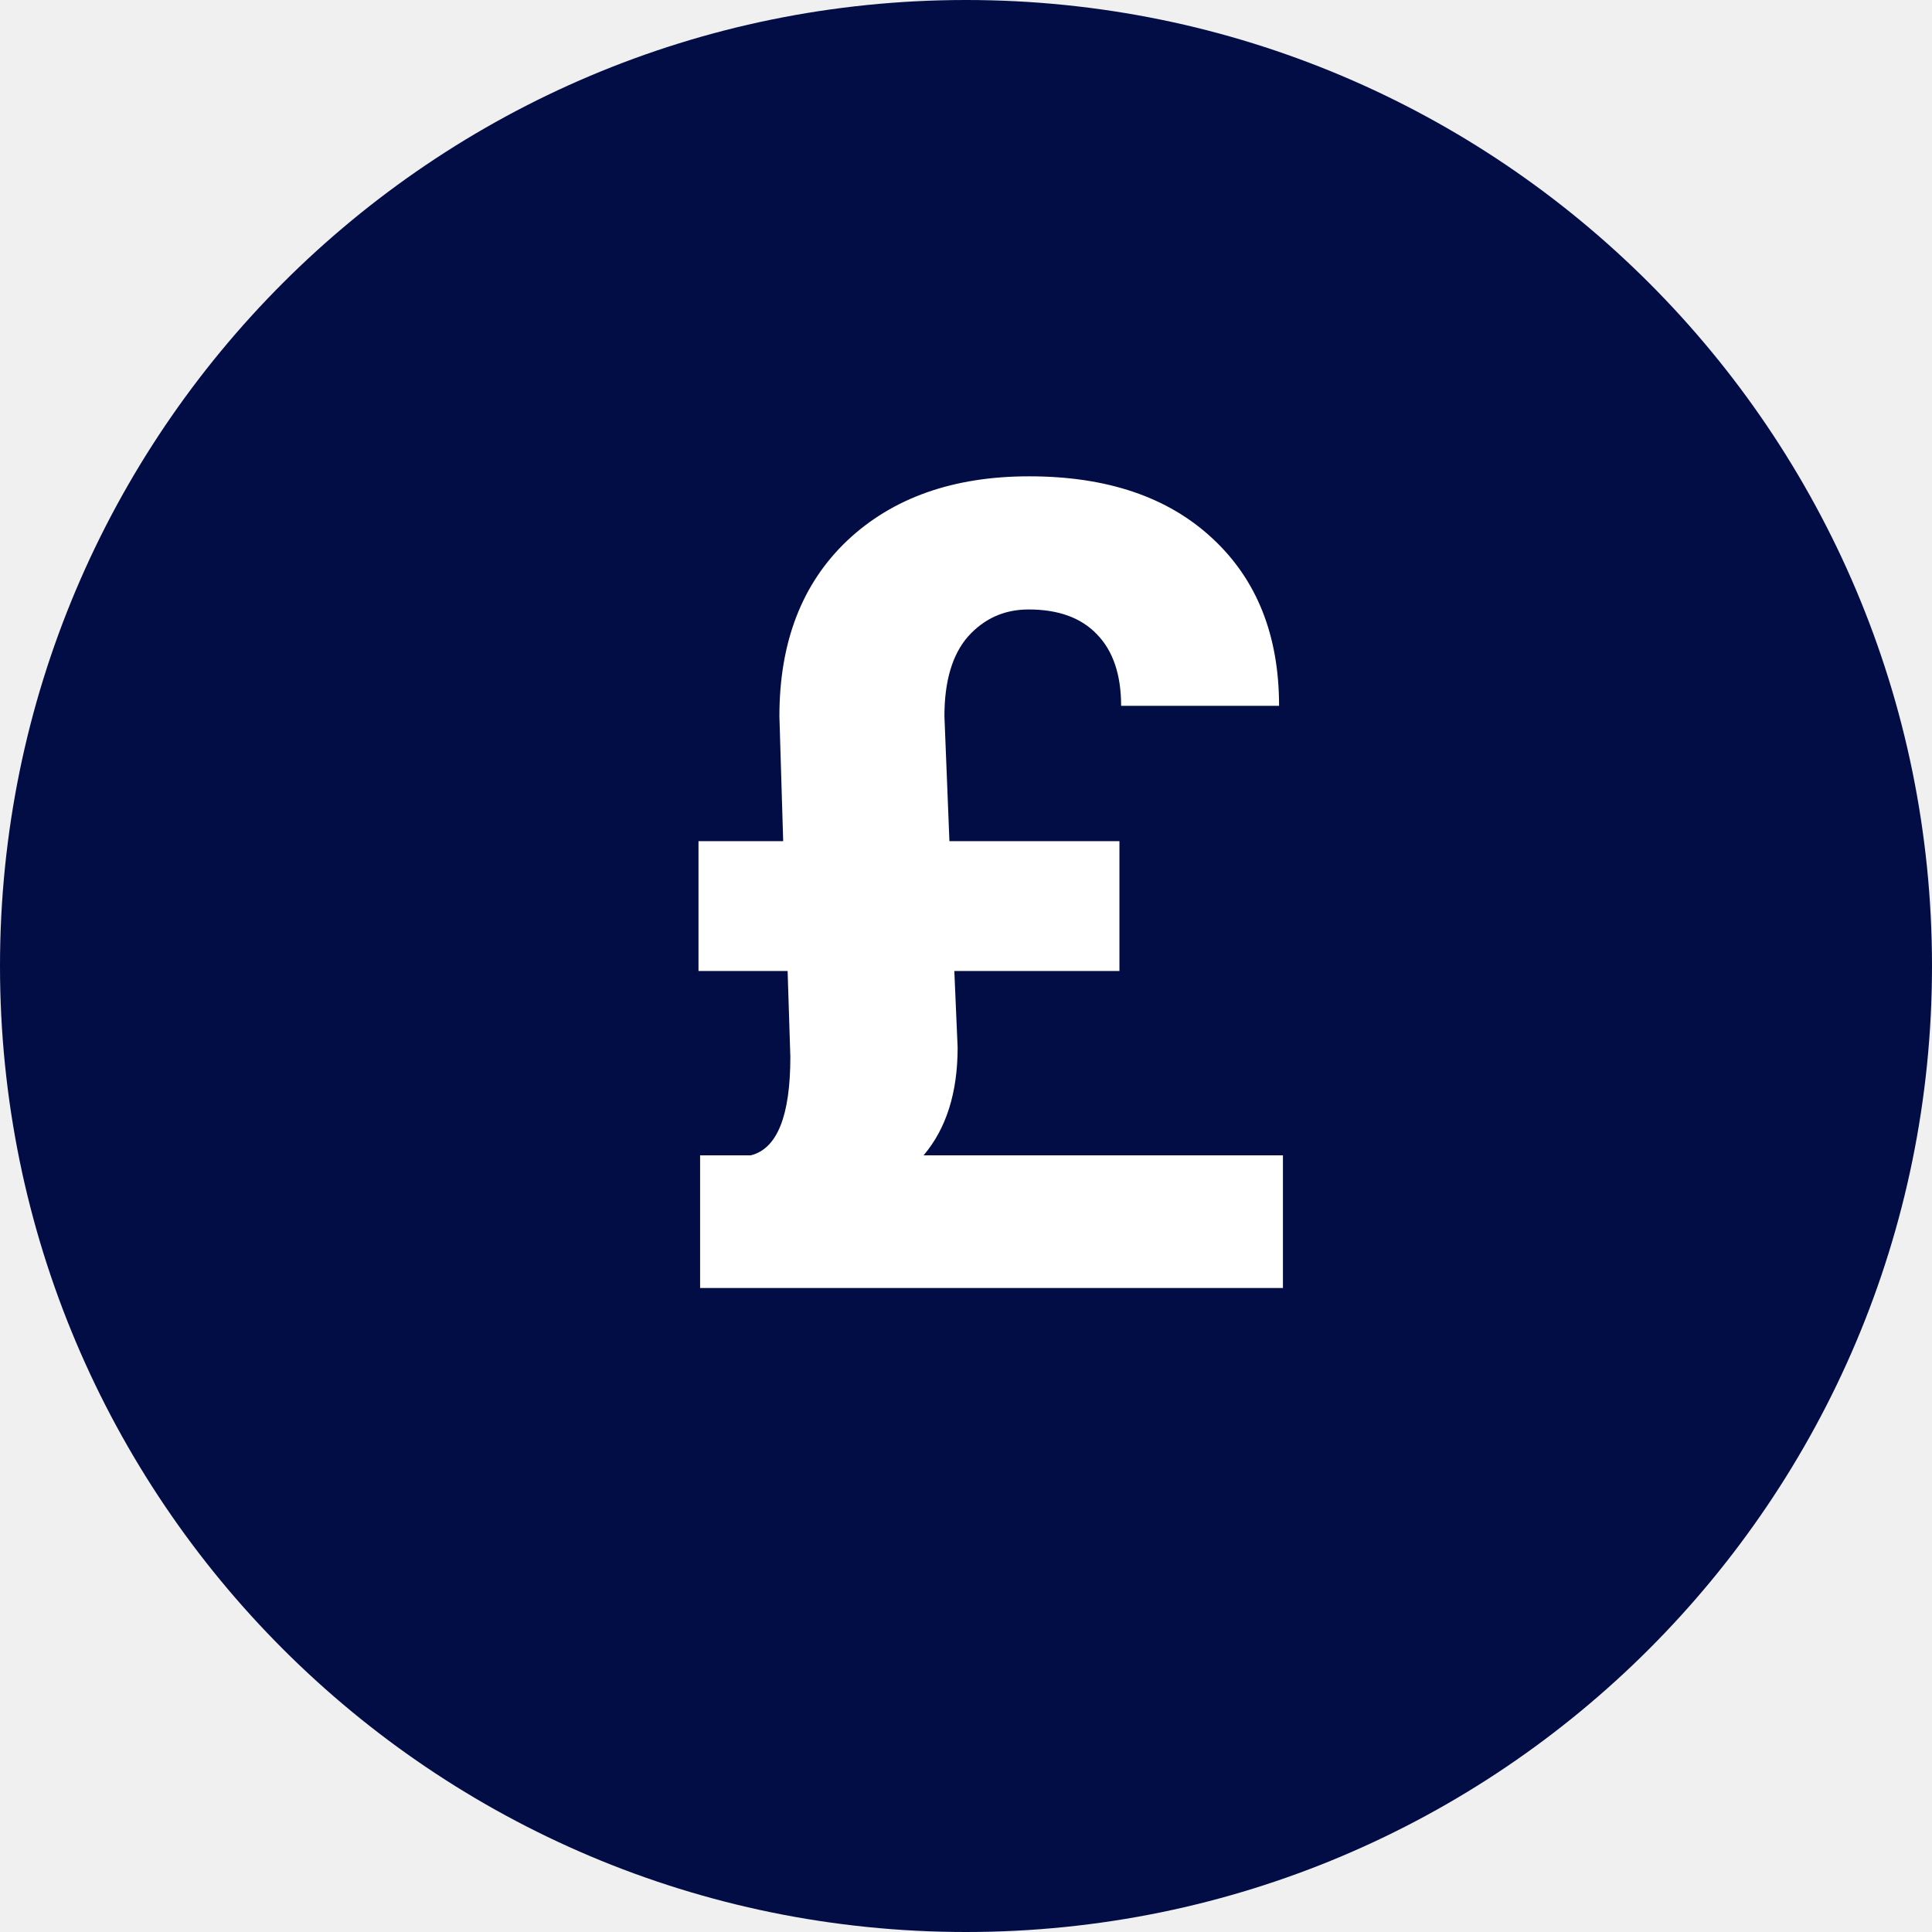
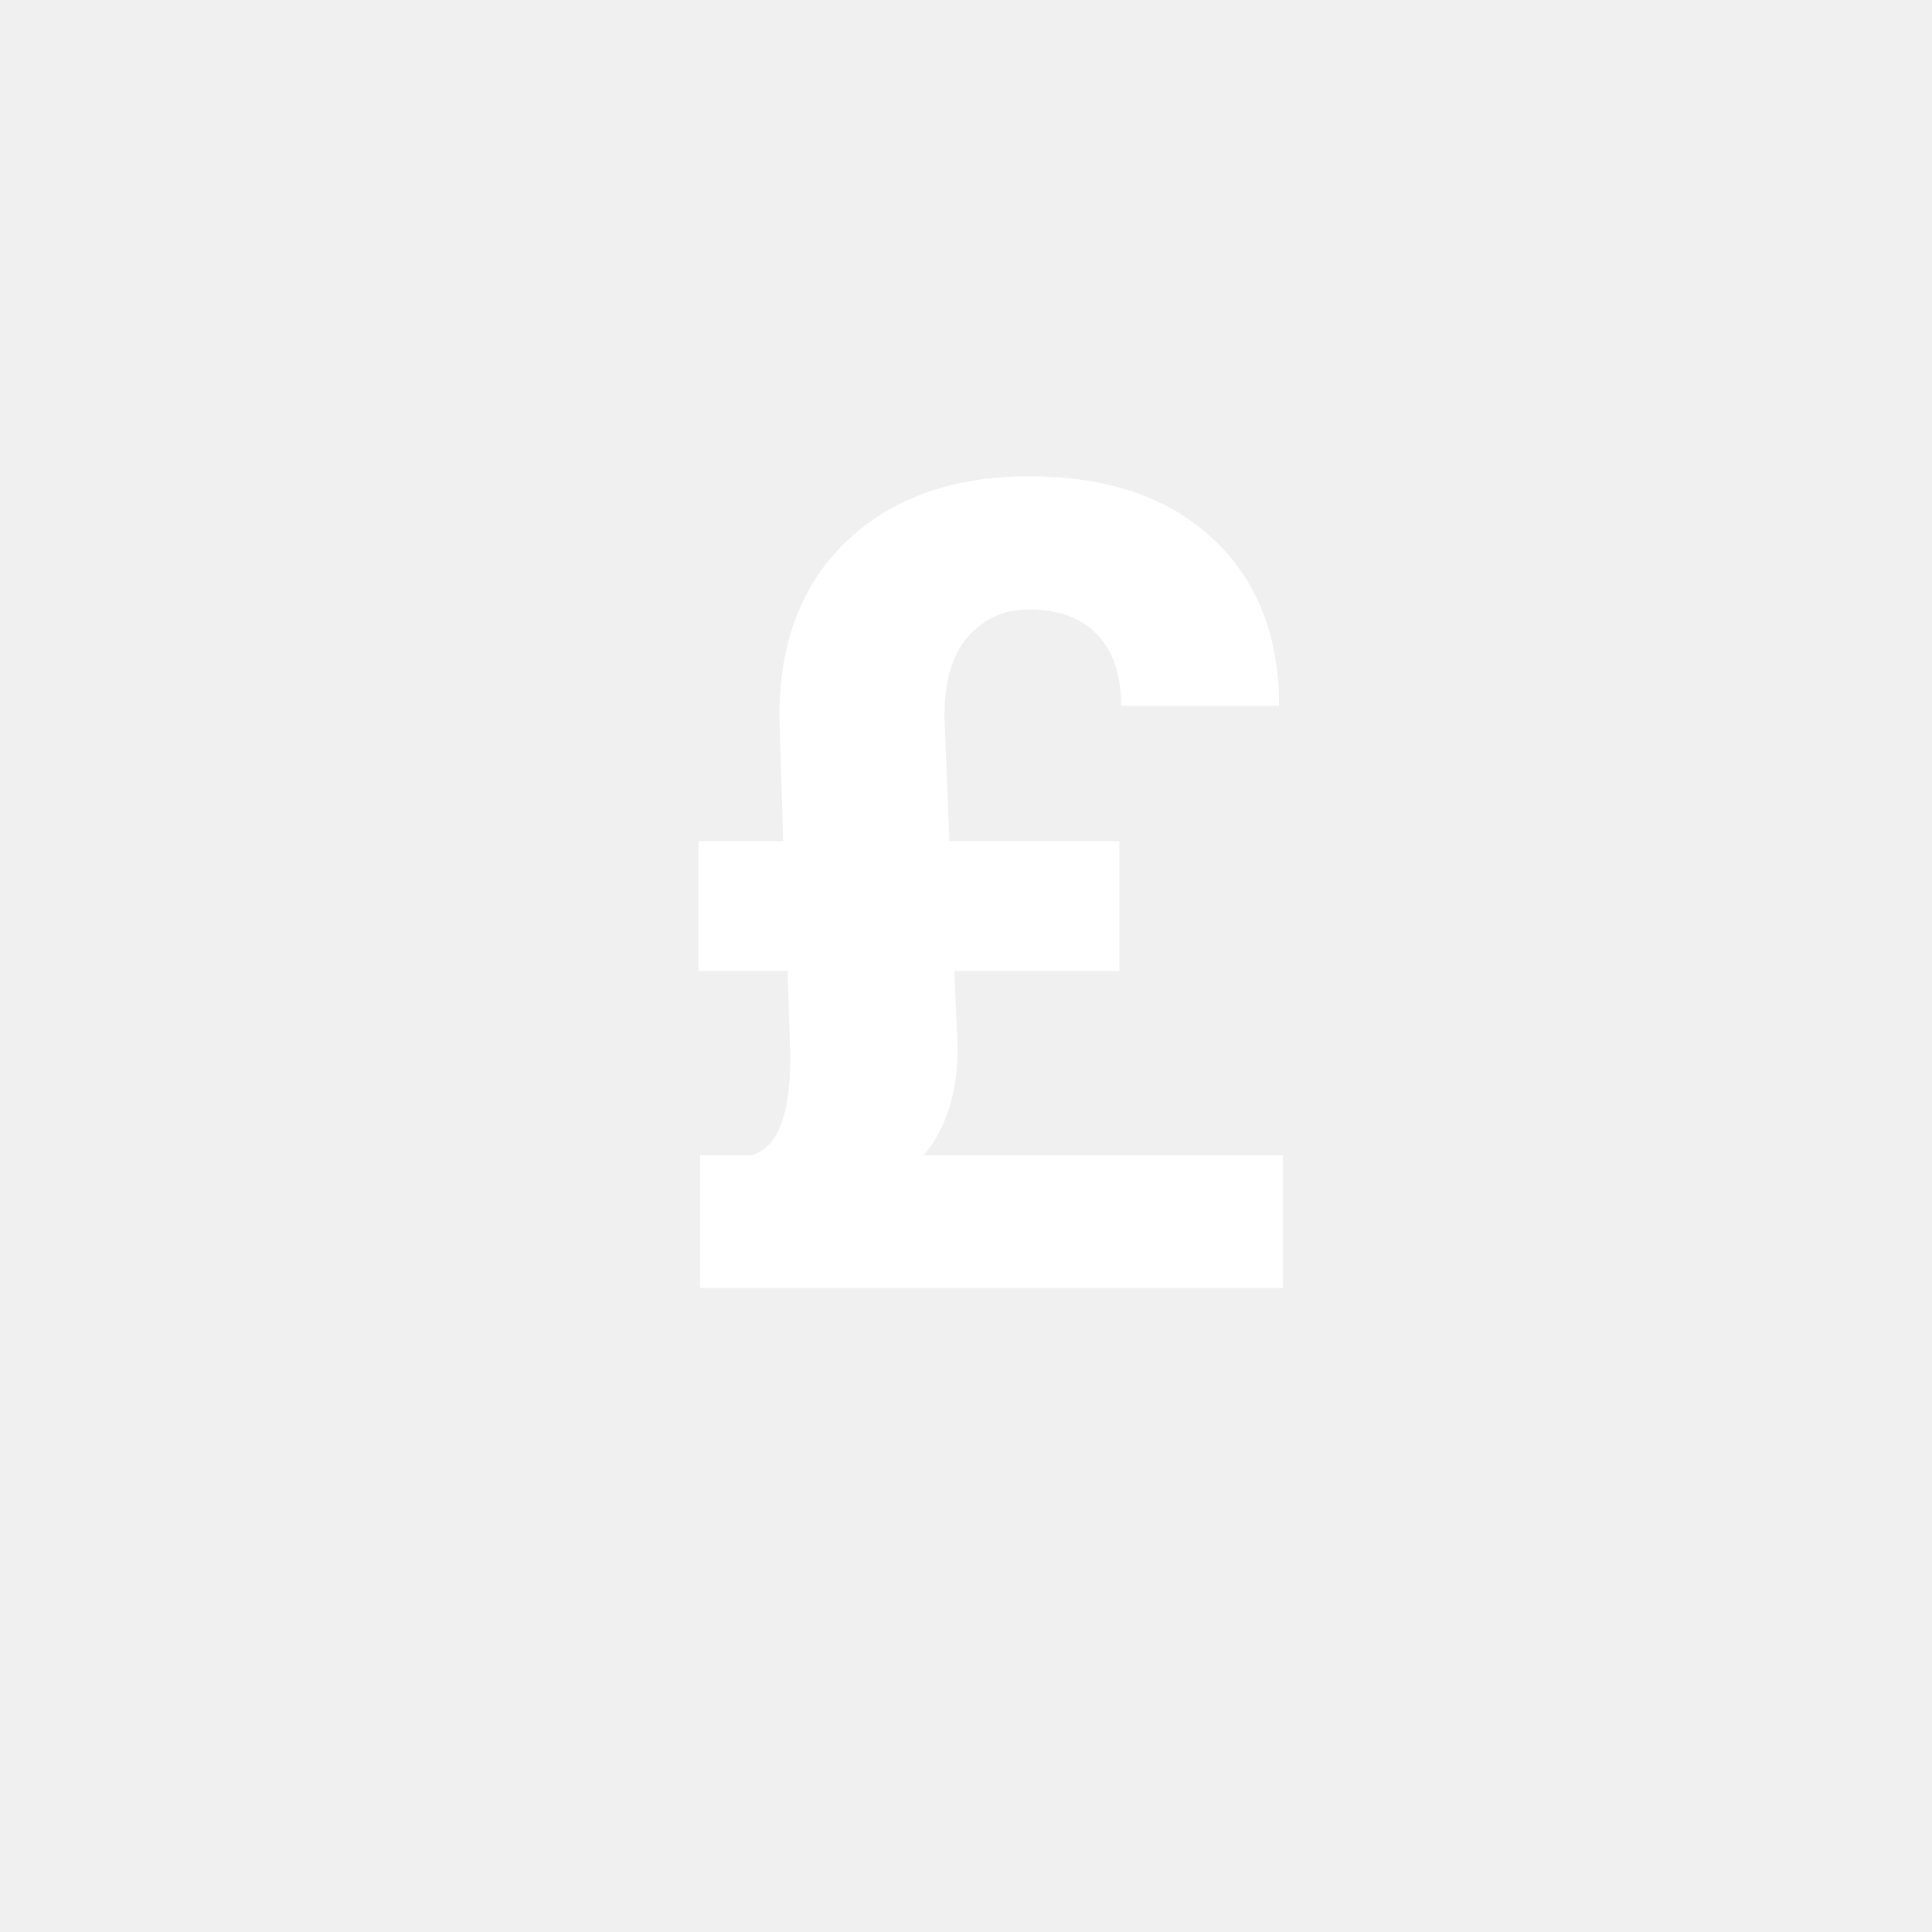
<svg xmlns="http://www.w3.org/2000/svg" width="24" height="24" viewBox="0 0 24 24" fill="none">
-   <circle cx="12" cy="12" r="12" fill="#020D46" />
  <path d="M11.855 12.062L11.896 13.013C11.896 13.573 11.755 14.02 11.473 14.352H15.937V16H8.697V14.352H9.326C9.654 14.271 9.818 13.863 9.818 13.129L9.784 12.062H8.677V10.449H9.729L9.682 8.897C9.682 7.977 9.962 7.25 10.523 6.717C11.088 6.184 11.842 5.917 12.785 5.917C13.751 5.917 14.51 6.174 15.062 6.689C15.613 7.2 15.889 7.893 15.889 8.768H13.927C13.927 8.38 13.826 8.084 13.626 7.879C13.43 7.674 13.148 7.571 12.778 7.571C12.477 7.571 12.227 7.683 12.026 7.906C11.83 8.13 11.732 8.46 11.732 8.897L11.794 10.449H13.906V12.062H11.855Z" fill="white" />
</svg>
